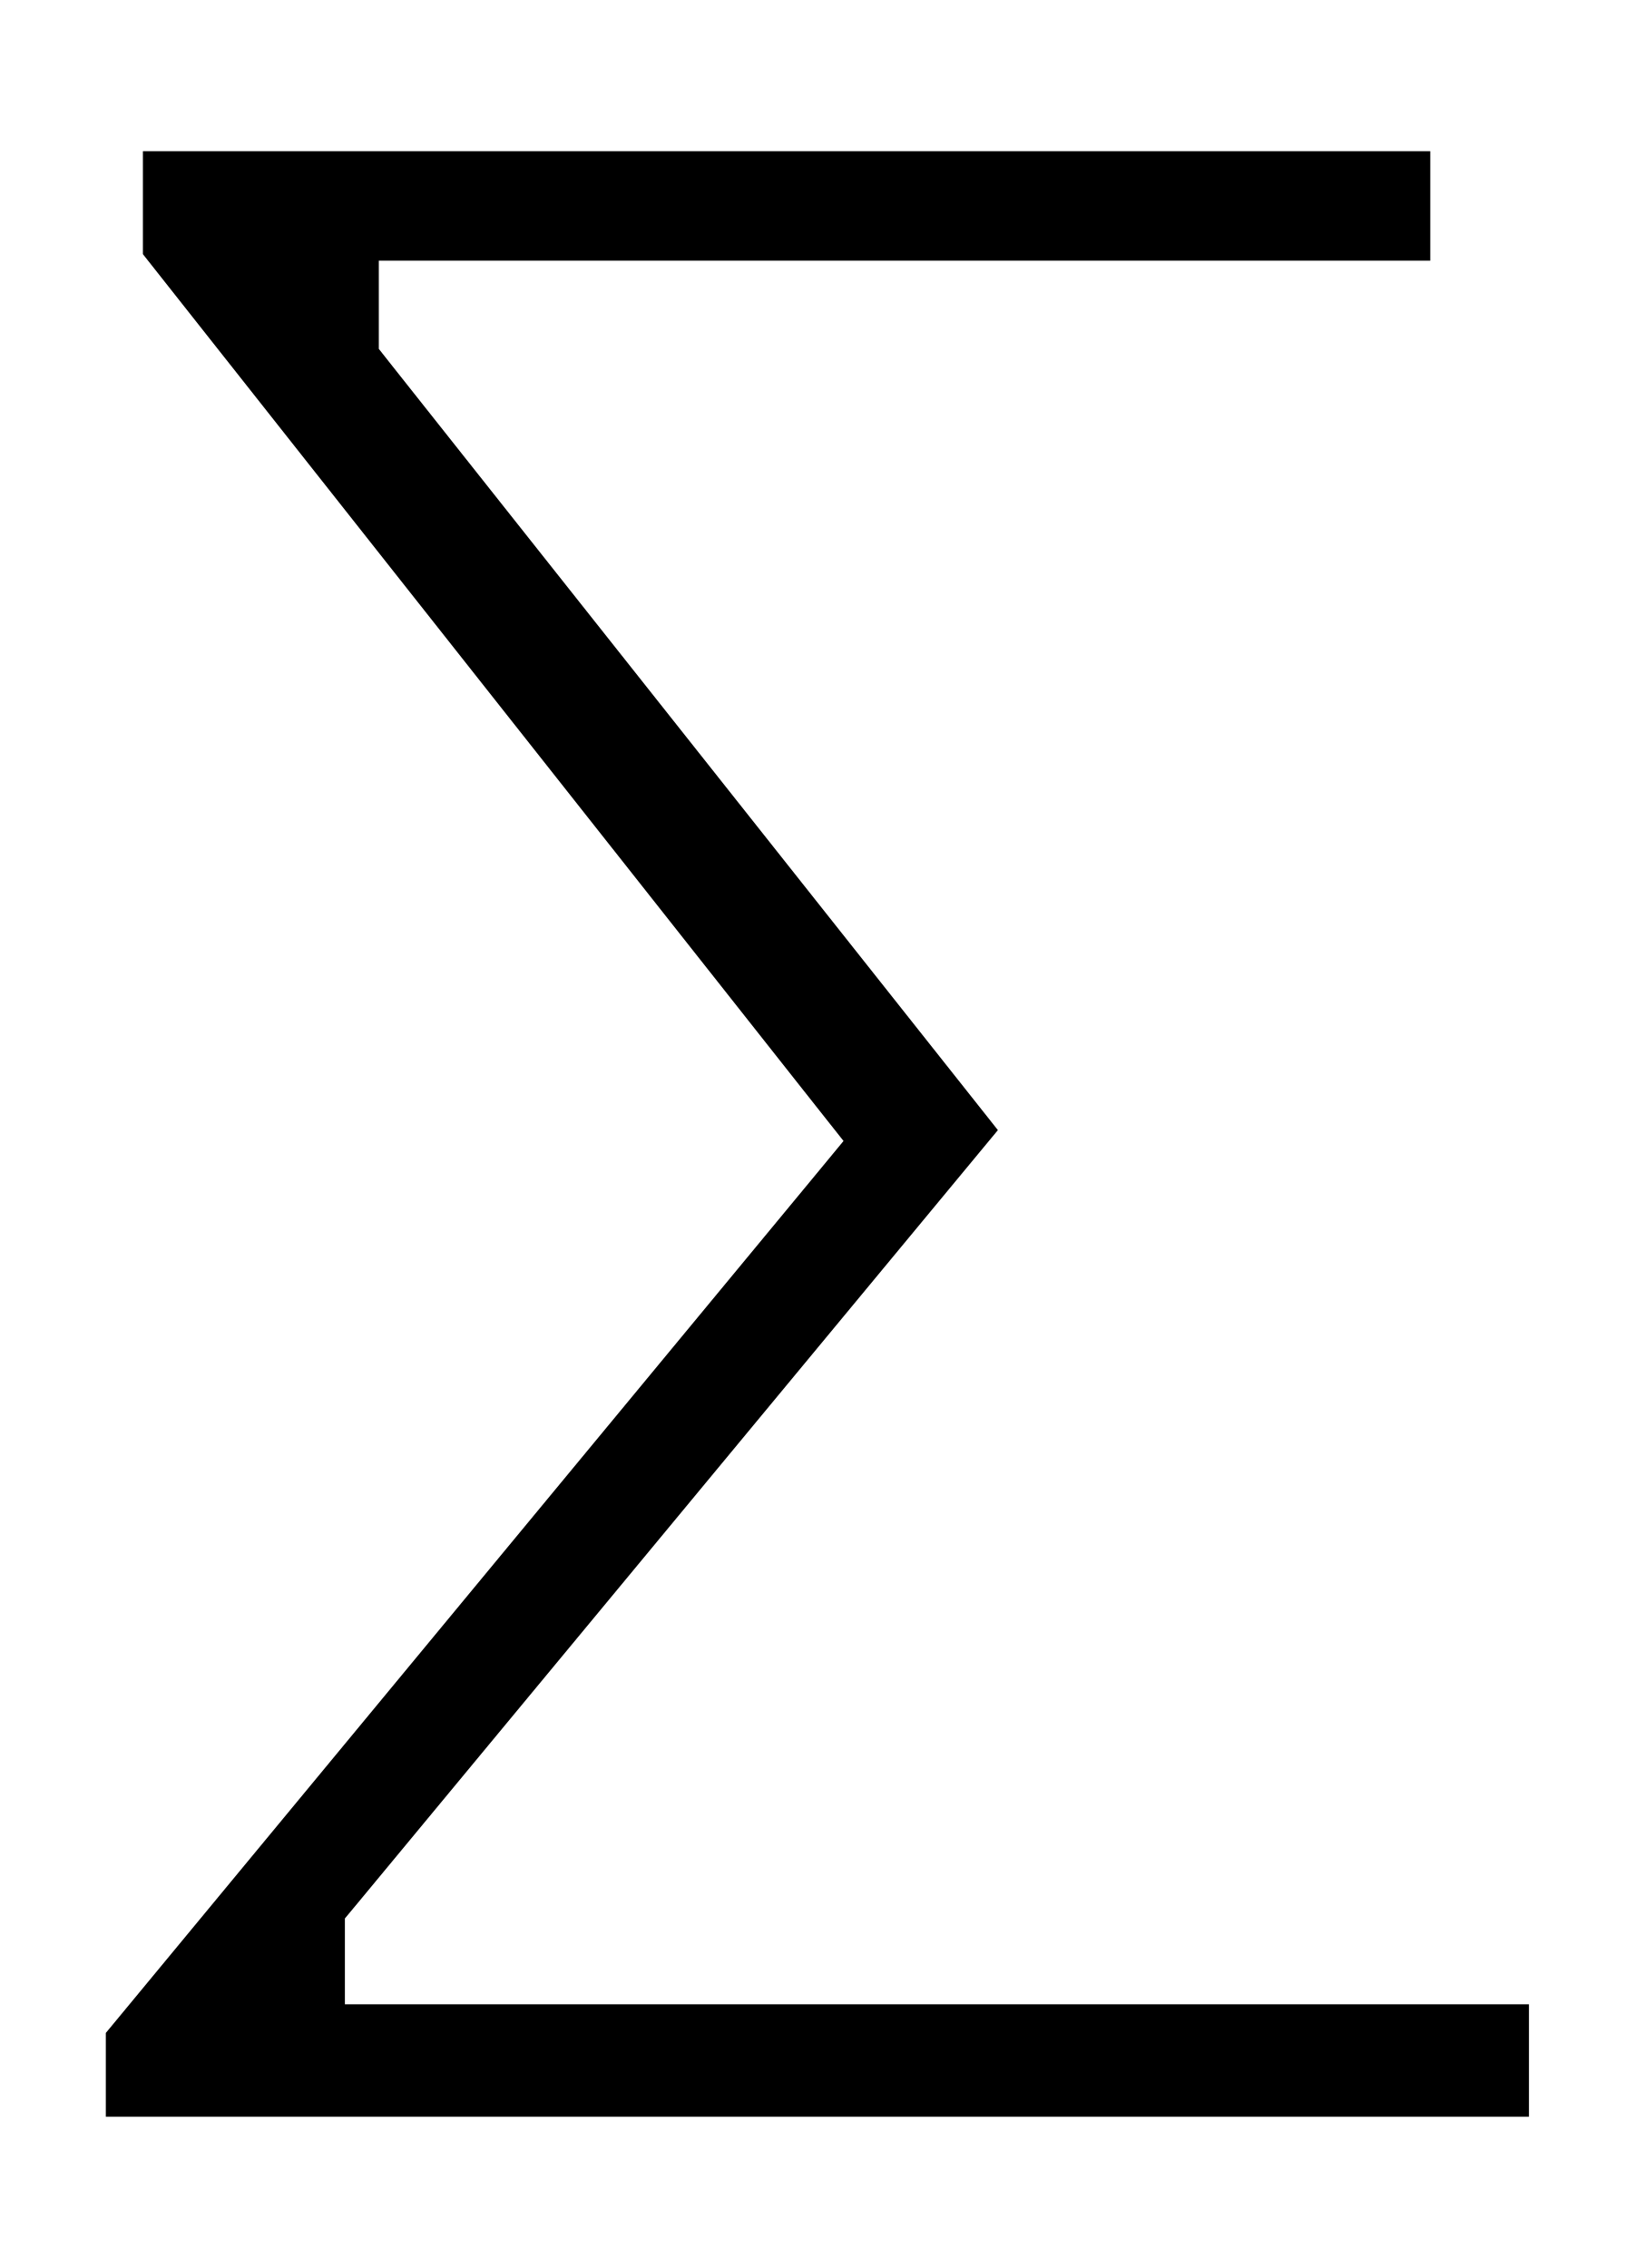
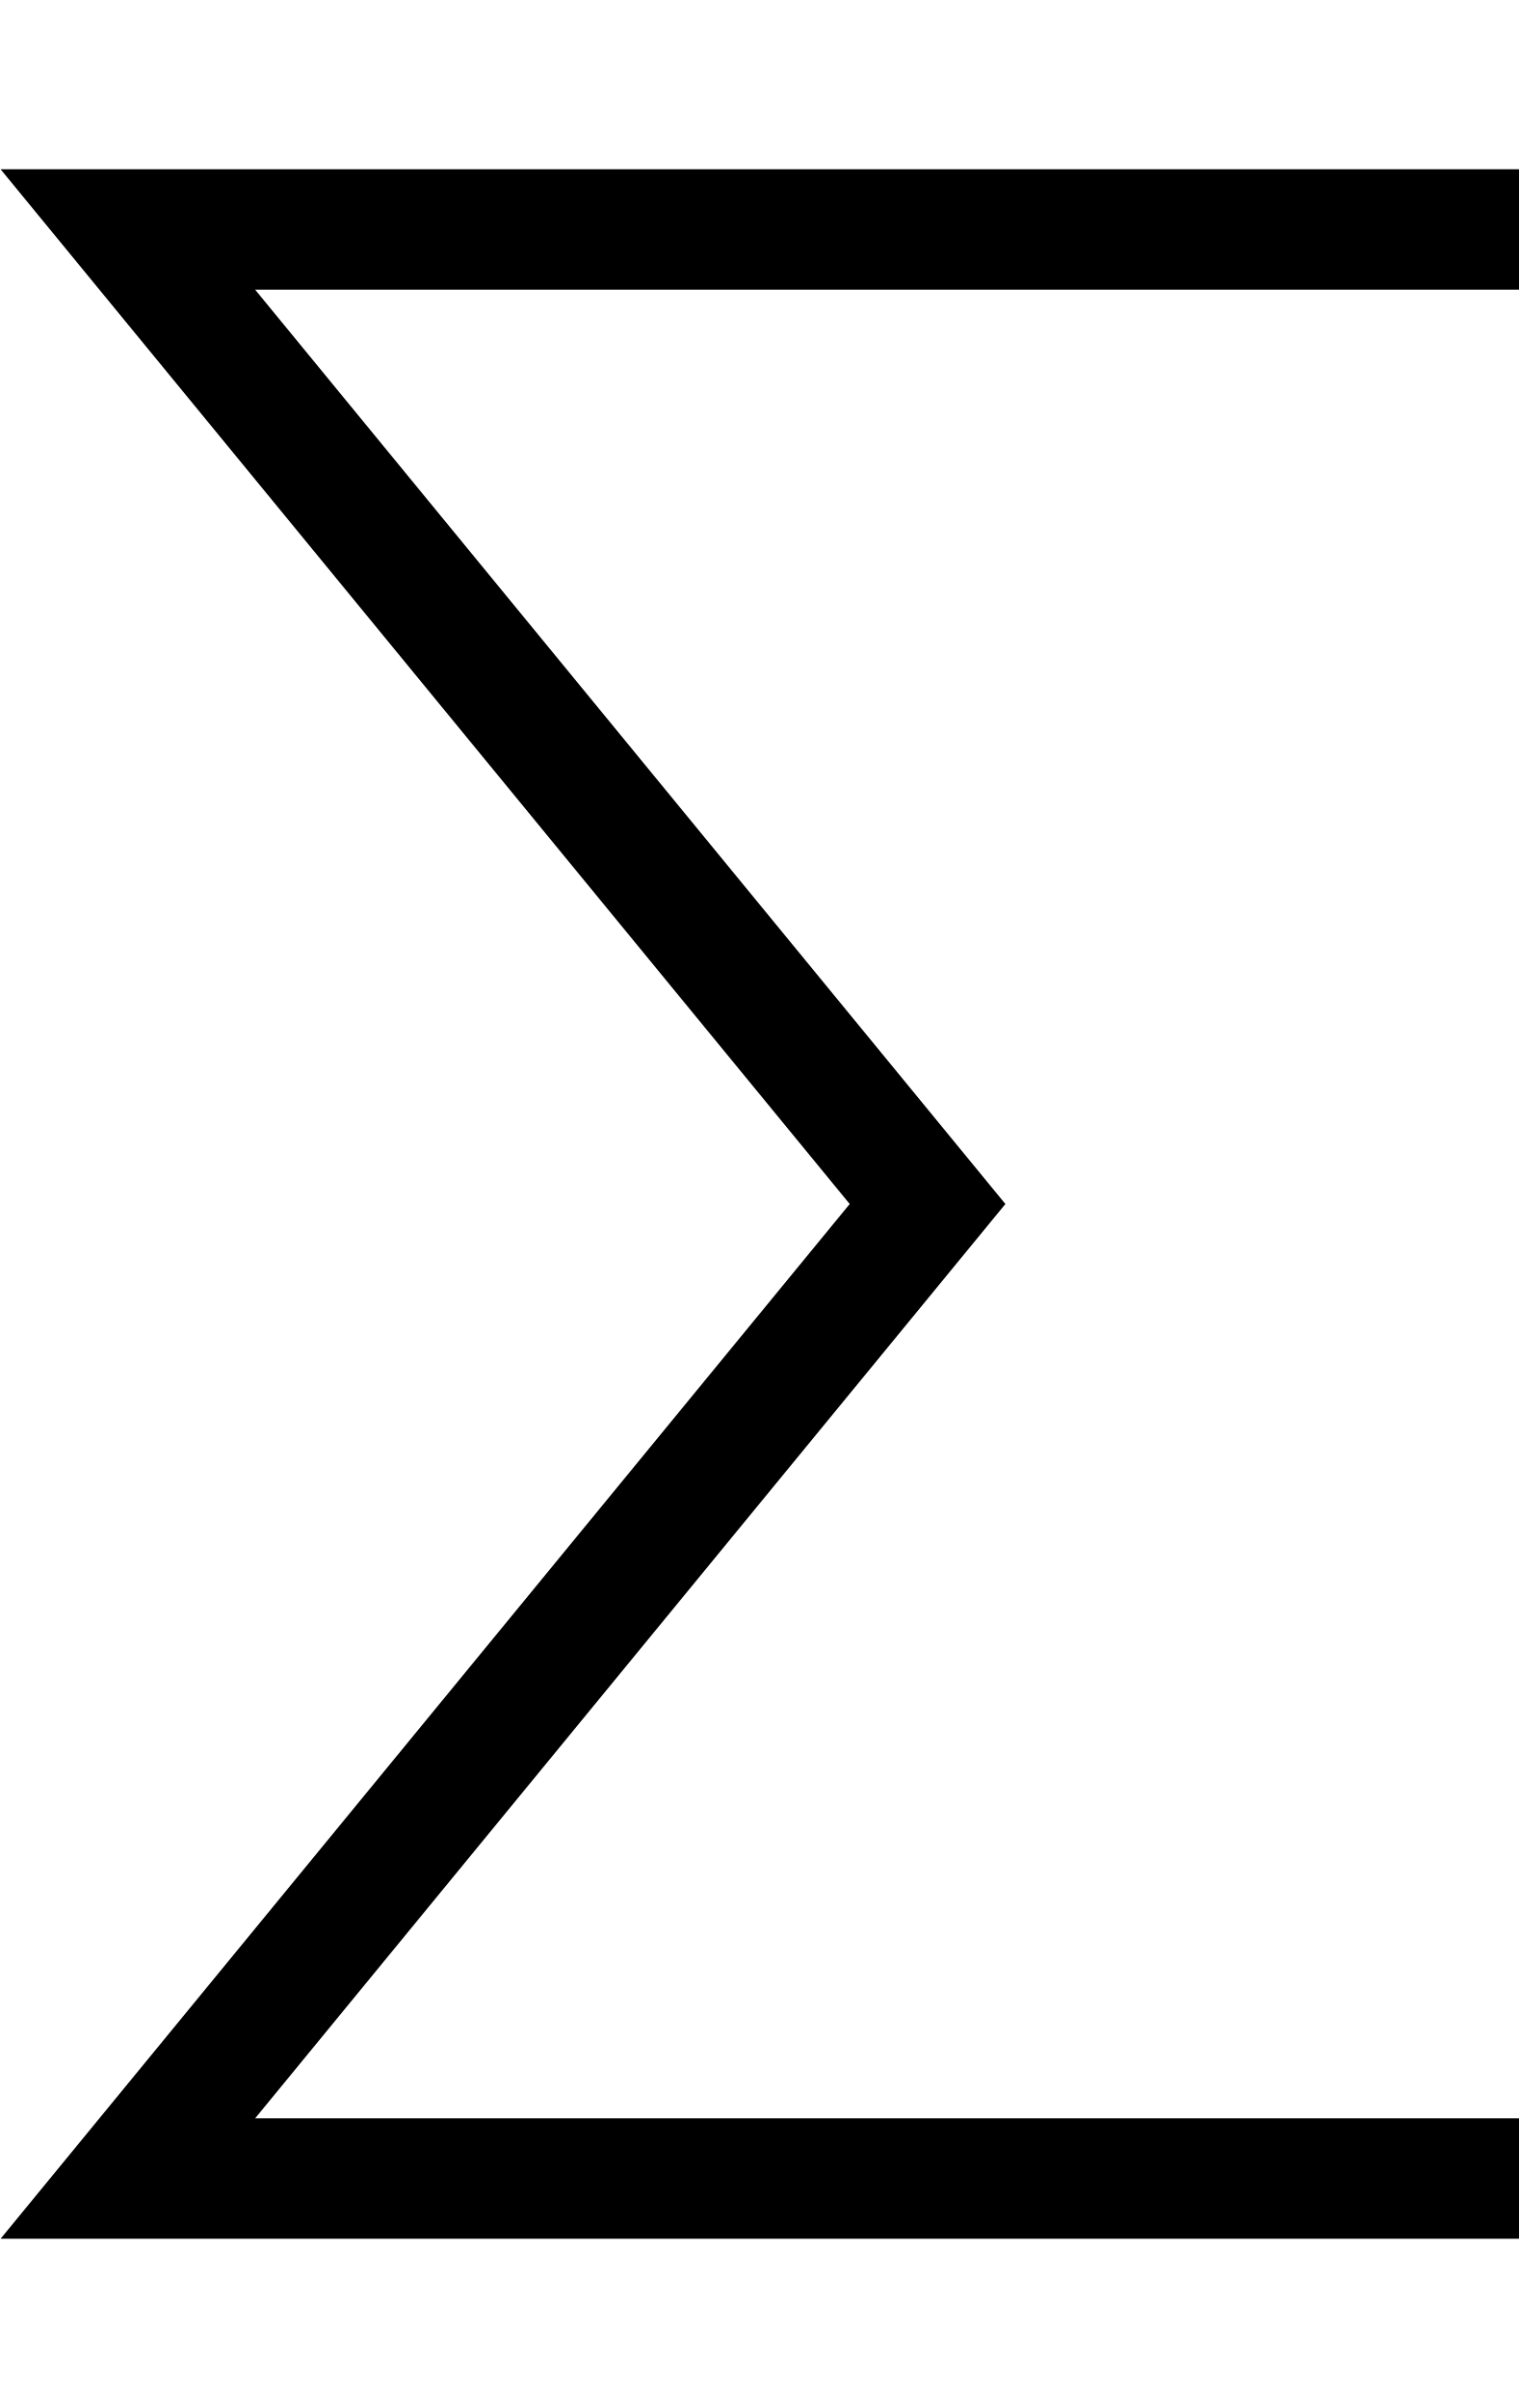
- <svg xmlns="http://www.w3.org/2000/svg" version="1.1" id="Layer_1" x="0px" y="0px" width="28.829px" height="40px" viewBox="5.638 0 28.829 40" enable-background="new 5.638 0 28.829 40" xml:space="preserve">
-   <polygon points="32.399,35.349 14.078,35.349 12.713,35.349 11.72,35.349 11.72,34.355 11.72,34.192 11.72,33.835 11.948,33.561   23.132,20.056 23.235,19.932 23.135,19.805 12.532,6.424 12.318,6.153 12.318,5.807 12.318,5.59 12.318,4.597 13.311,4.597   30.66,4.597 30.86,4.597 30.86,4.397 30.86,2.867 30.86,2.667 30.66,2.667 8.358,2.667 8.158,2.667 8.158,2.867 8.158,4.413   8.158,4.482 8.201,4.537 20.015,19.494 20.513,20.123 20.002,20.742 7.55,35.799 7.504,35.854 7.504,35.927 7.504,37.132   7.504,37.332 7.705,37.332 32.399,37.332 32.6,37.332 32.6,37.132 32.6,35.549 32.6,35.349 " />
+ <svg xmlns="http://www.w3.org/2000/svg" viewBox="0 0 12.623 20">
+   <g id="Work_file" data-name="Work file">
+     <g id="Icon_Work_file" data-name="Icon Work file">
+       <g id="uE203-group">
+         <polygon points="12.616 1.406 0.005 1.406 7.057 10 0.005 18.594 12.616 18.594 12.616 17.594 2.119 17.594 8.35 10 2.119 2.406 12.616 2.406 12.616 1.406" />
+       </g>
+     </g>
+   </g>
</svg>
